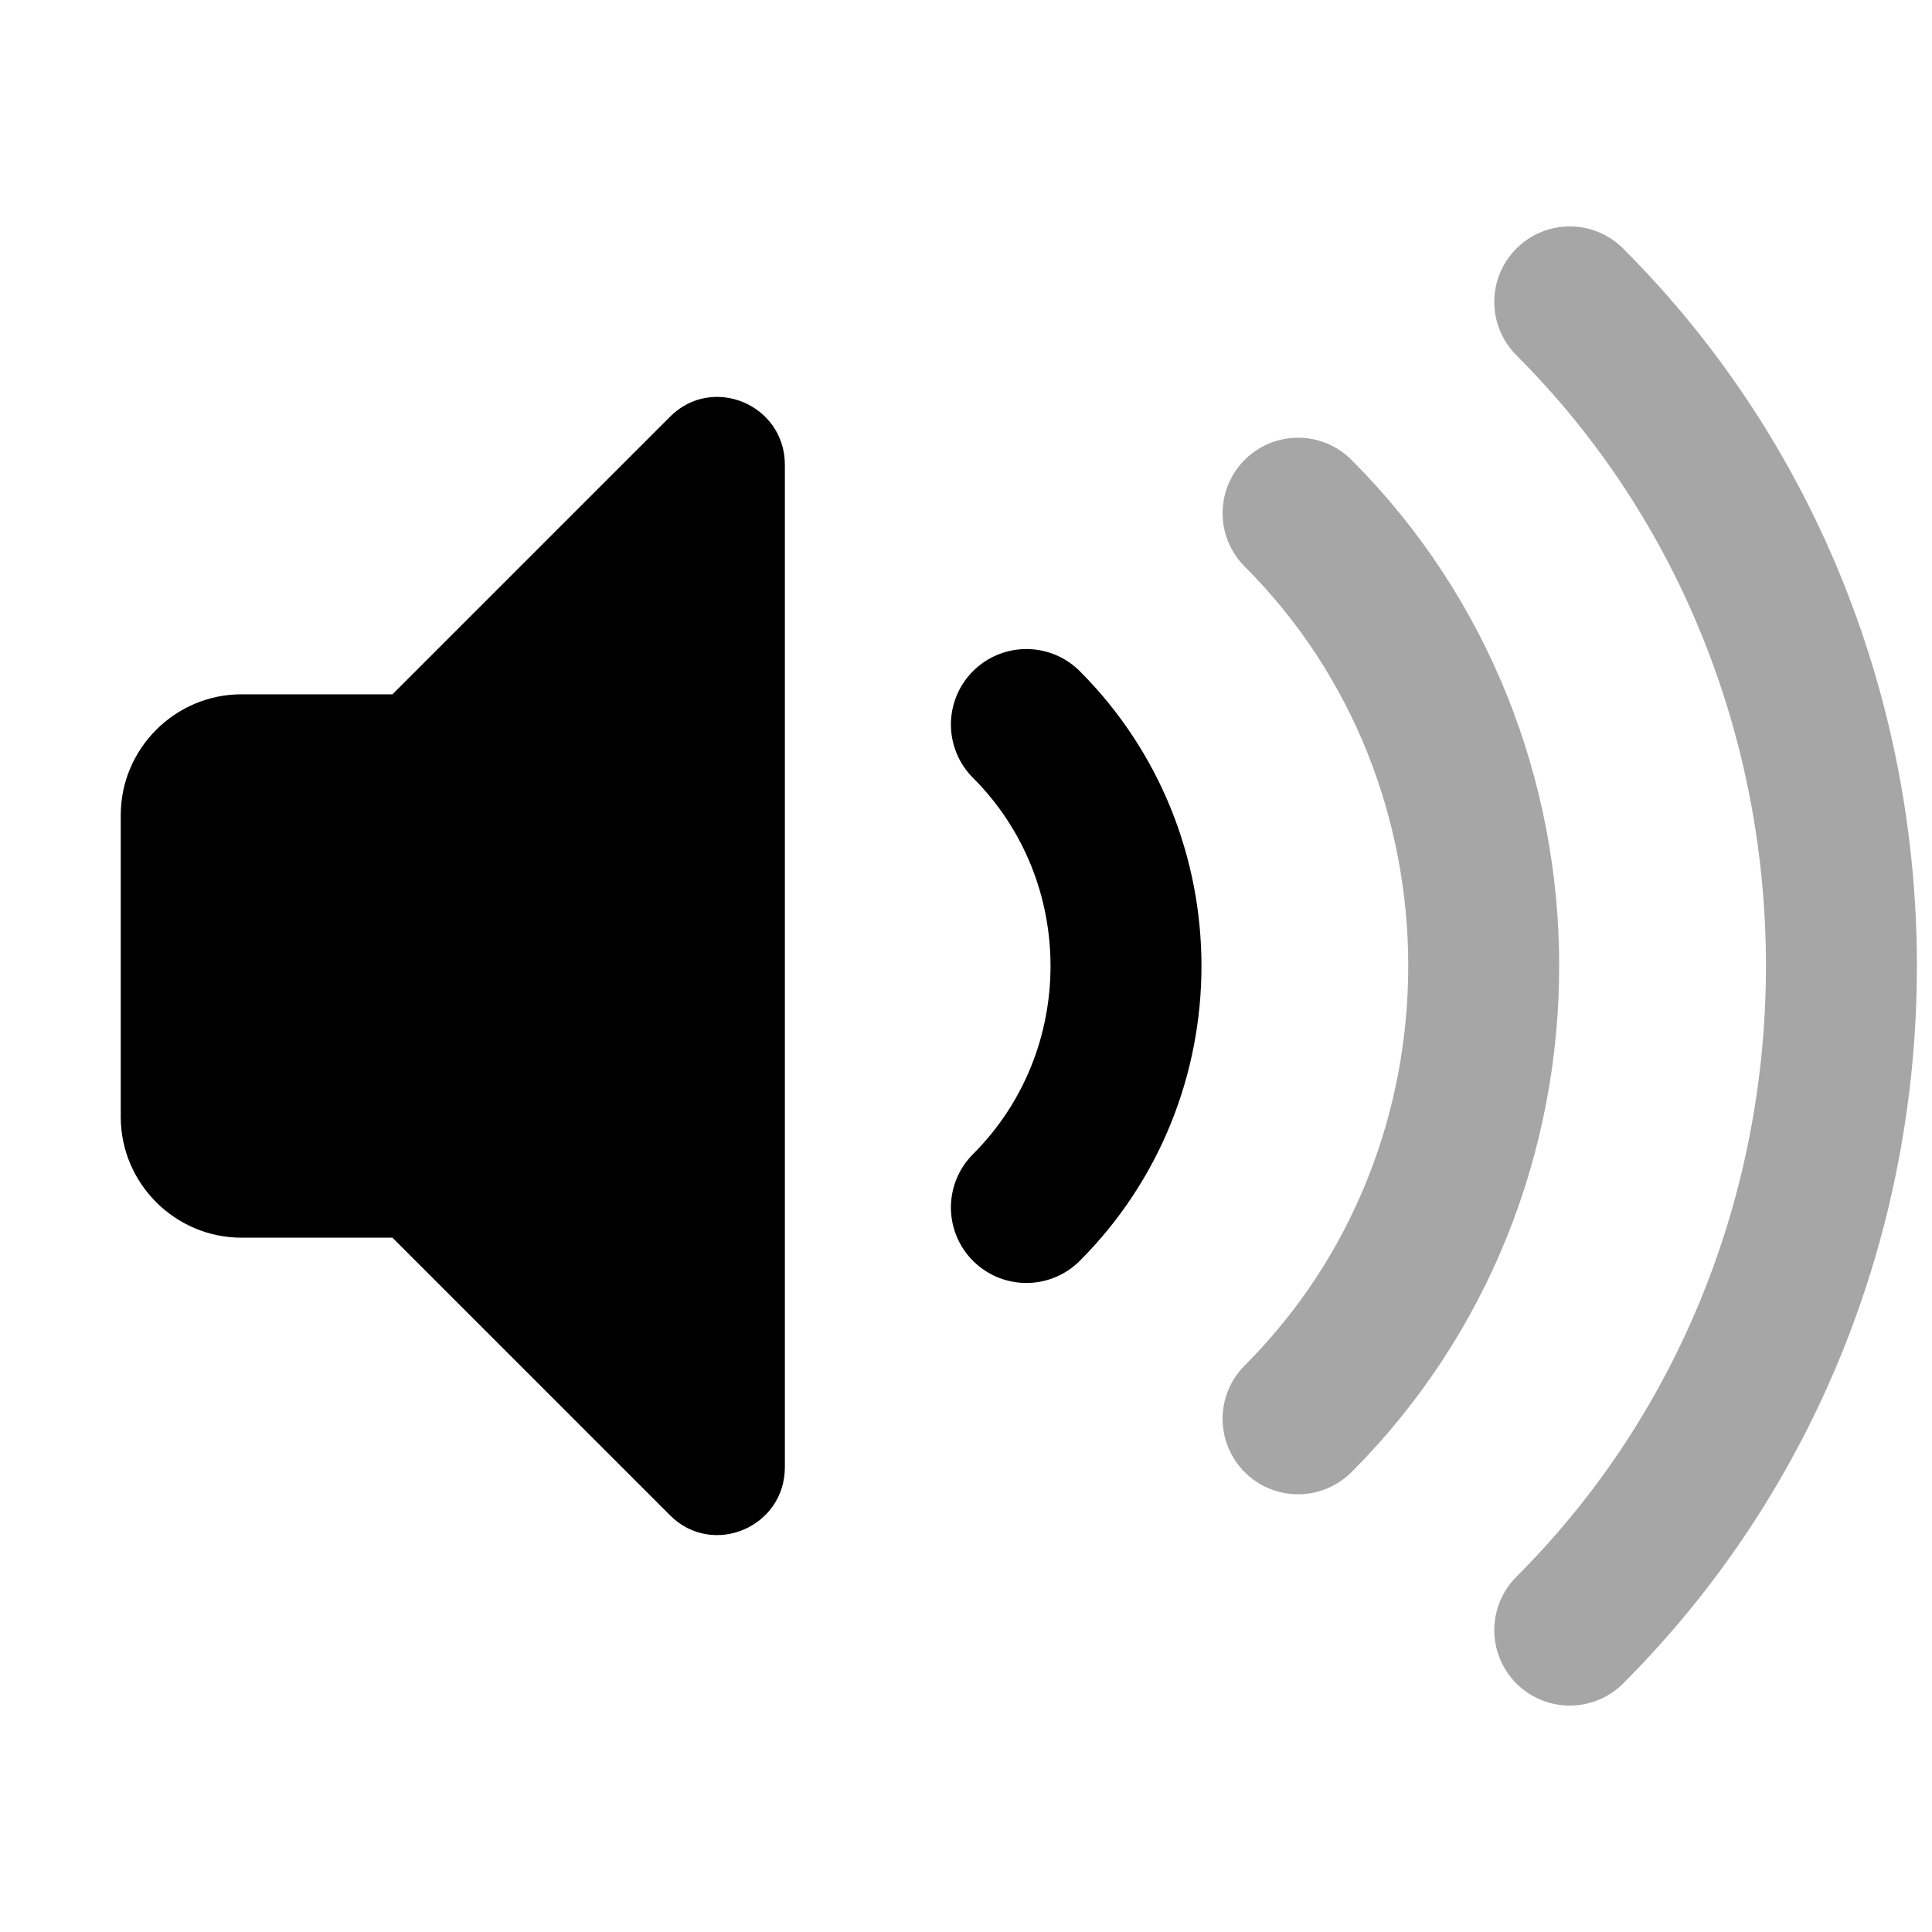
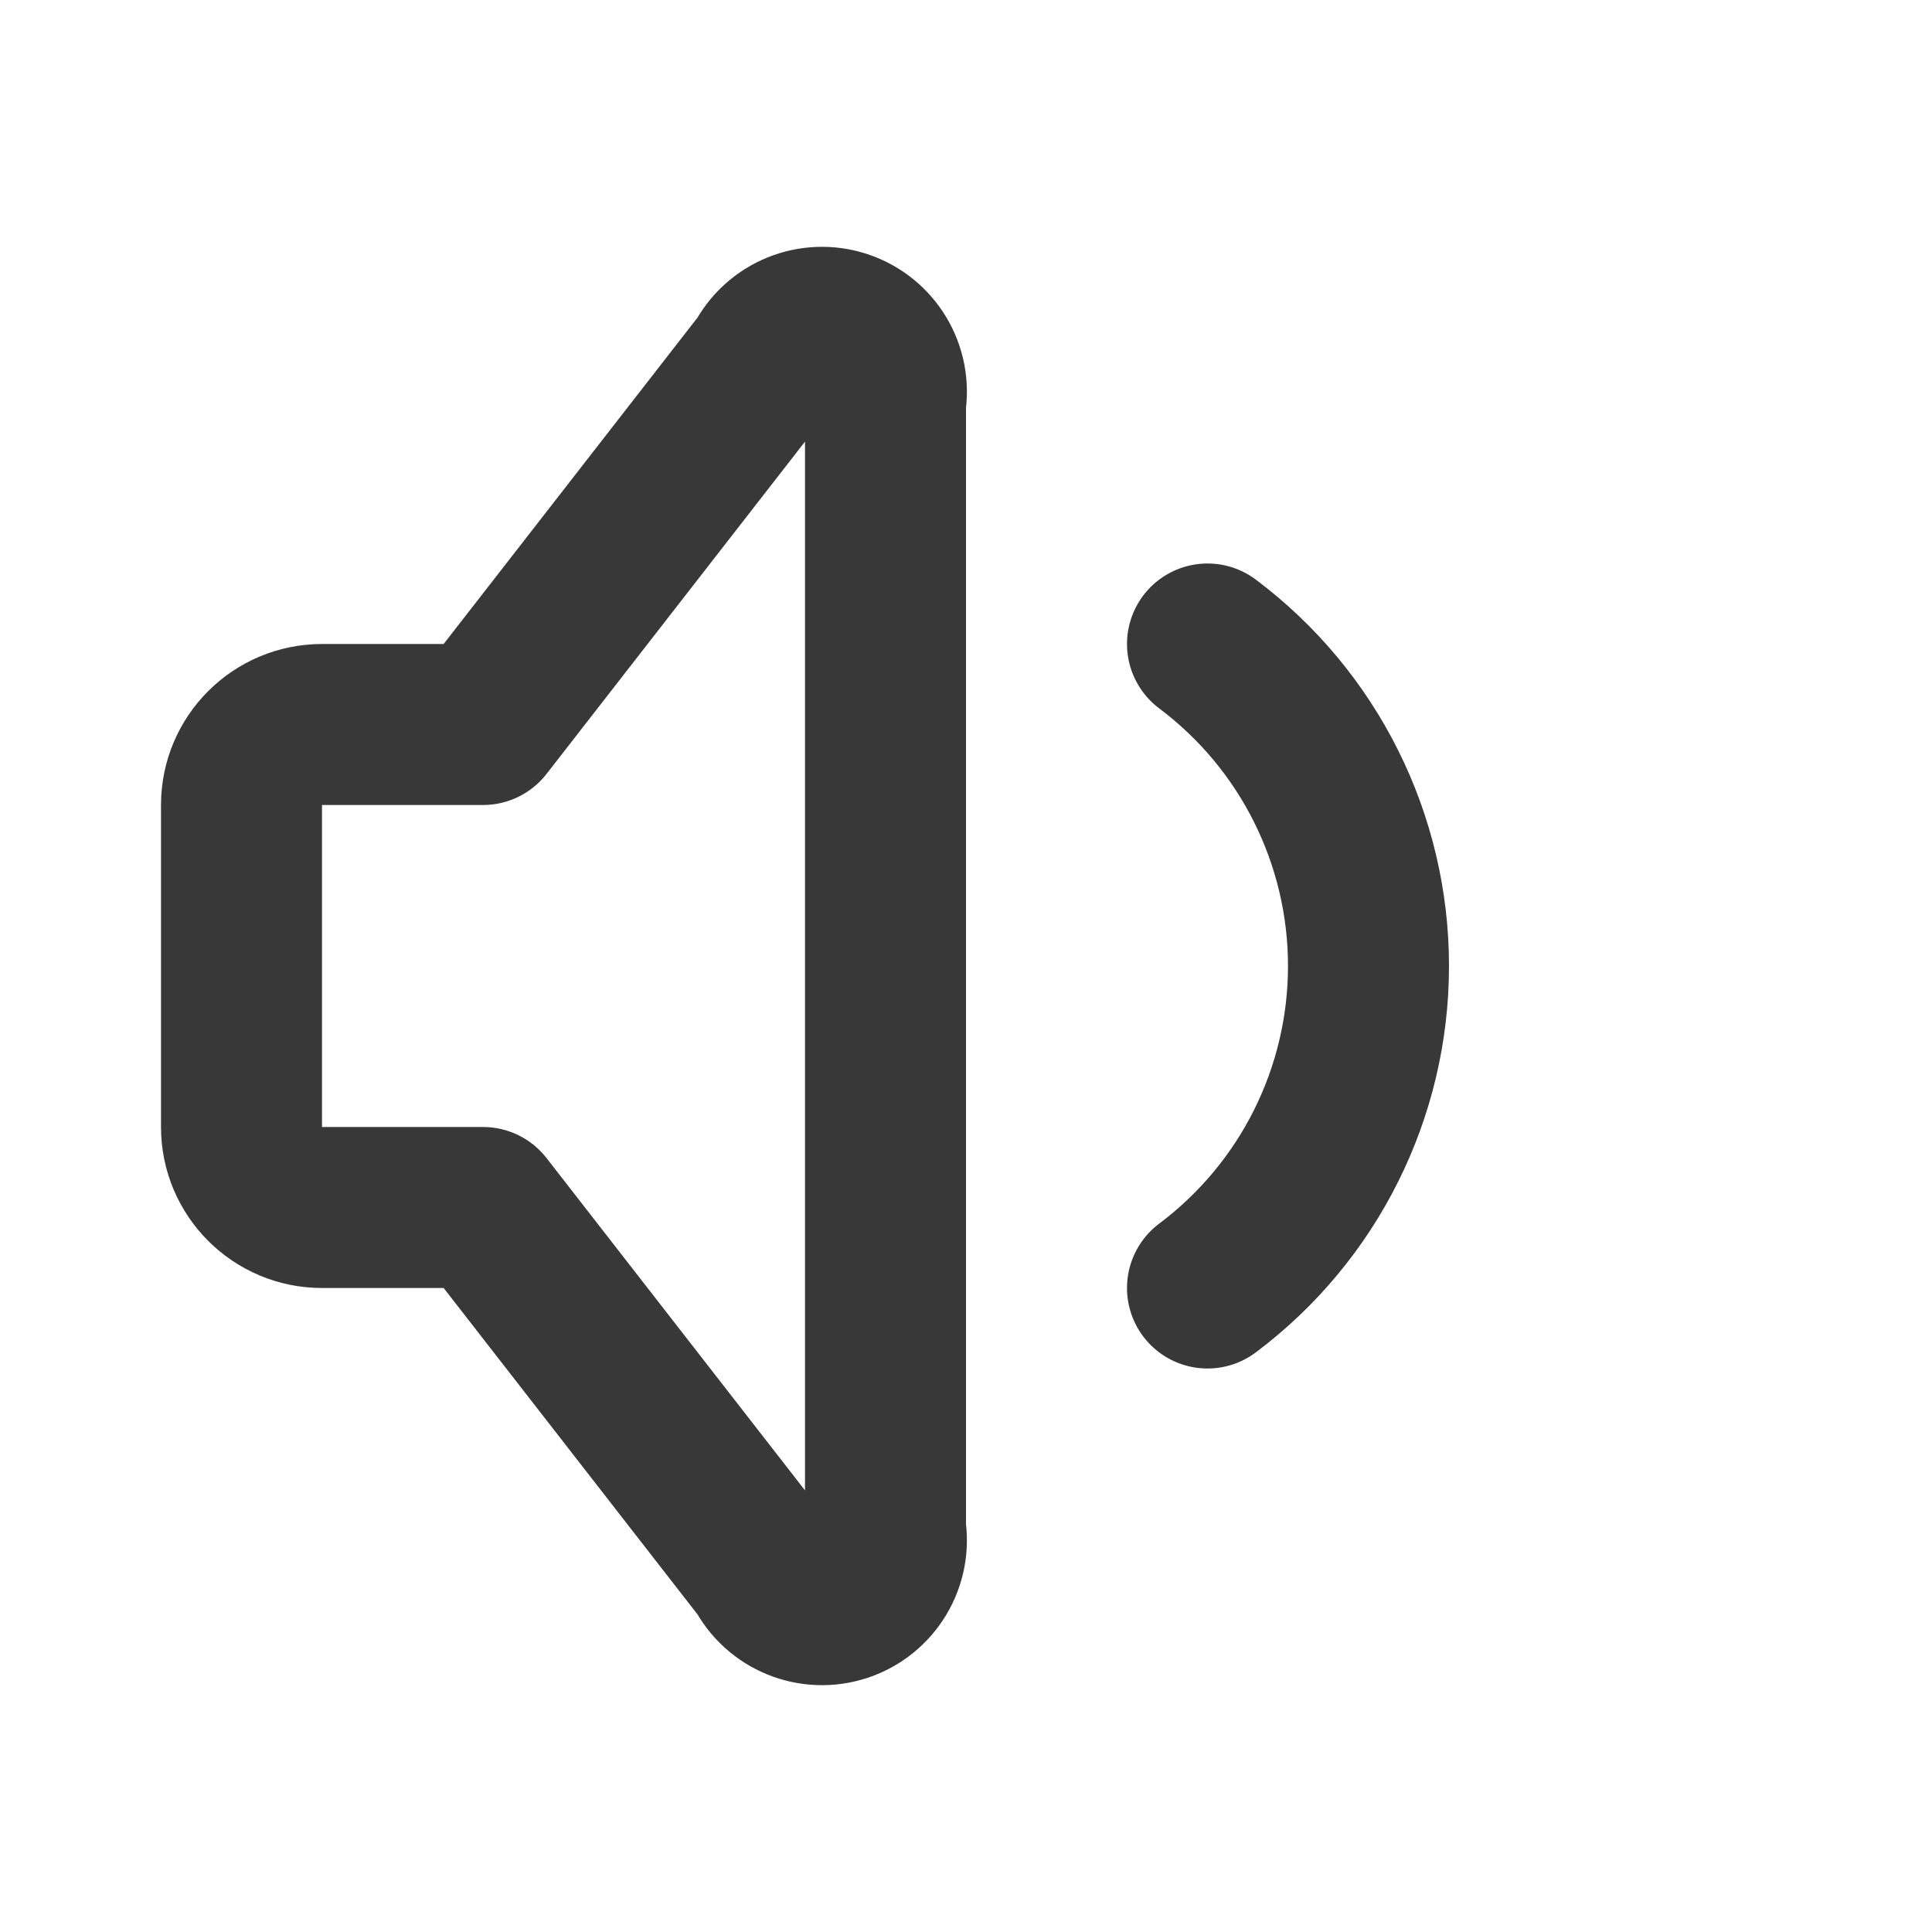
- <svg xmlns="http://www.w3.org/2000/svg" width="16" height="16" viewBox="0 0 16 16" fill="none">
-   <path d="M2 5.75H3.25L5.55 3.45C5.9 3.1 6.5 3.35 6.5 3.85V12.15C6.5 12.65 5.9 12.9 5.55 12.55L3.25 10.25H2C1.45 10.25 1 9.8 1 9.25V6.75C1 6.2 1.45 5.75 2 5.75Z" fill="#000000" />
-   <g stroke="#000000" stroke-width="1.25" stroke-linecap="round">
-     <path d="M8.5 6C9.6 7.1 9.6 8.9 8.5 10" />
-     <path d="M10.75 4.25C12.8 6.3 12.8 9.7 10.75 11.75" opacity="0.35" />
-     <path d="M13 2.5C16 5.5 16 10.5 13 13.5" opacity="0.35" />
-   </g>
+ <svg xmlns="http://www.w3.org/2000/svg" width="16" height="16" viewBox="0 0 24 24" fill="none" stroke="#383838" stroke-width="2" stroke-linecap="round" stroke-linejoin="round">
+   <path d="M15 8a5 5 0 0 1 0 8" />
+   <path d="M6 15h-2a1 1 0 0 1 -1 -1v-4a1 1 0 0 1 1 -1h2l3.5 -4.5a0.8 .8 0 0 1 1.5 .5v14a0.8 .8 0 0 1 -1.5 .5l-3.5 -4.5" />
</svg>
